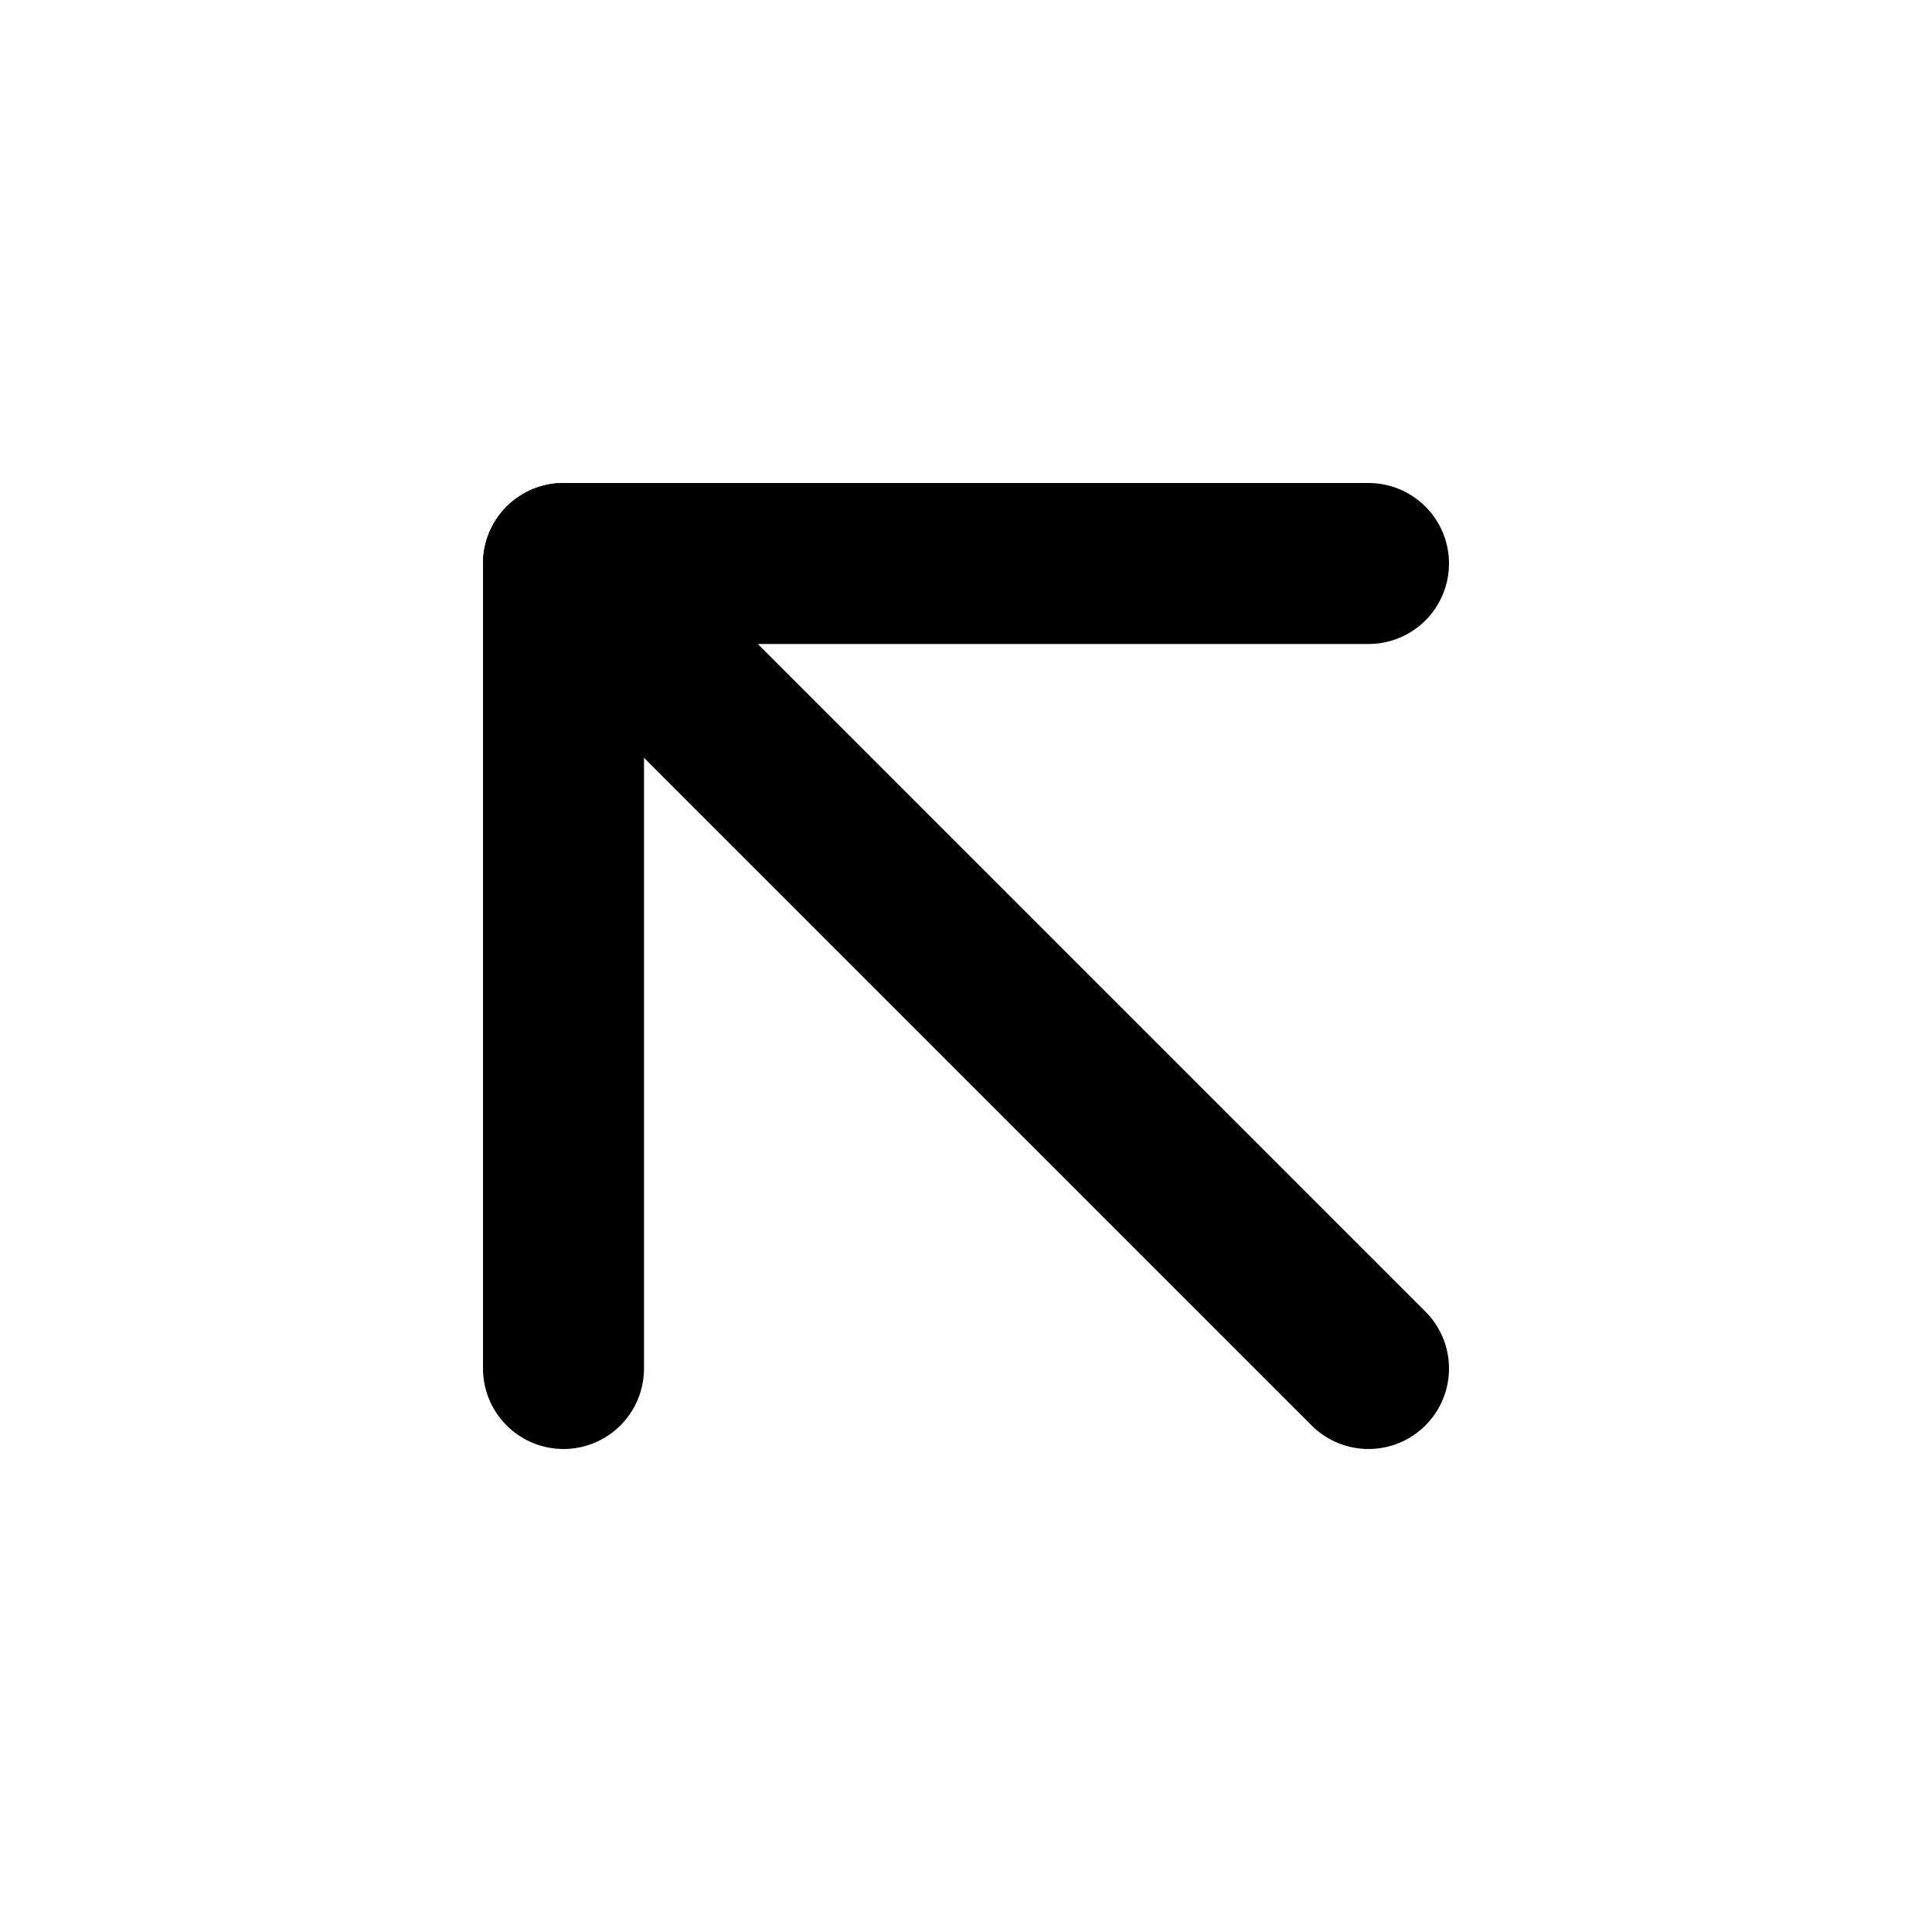
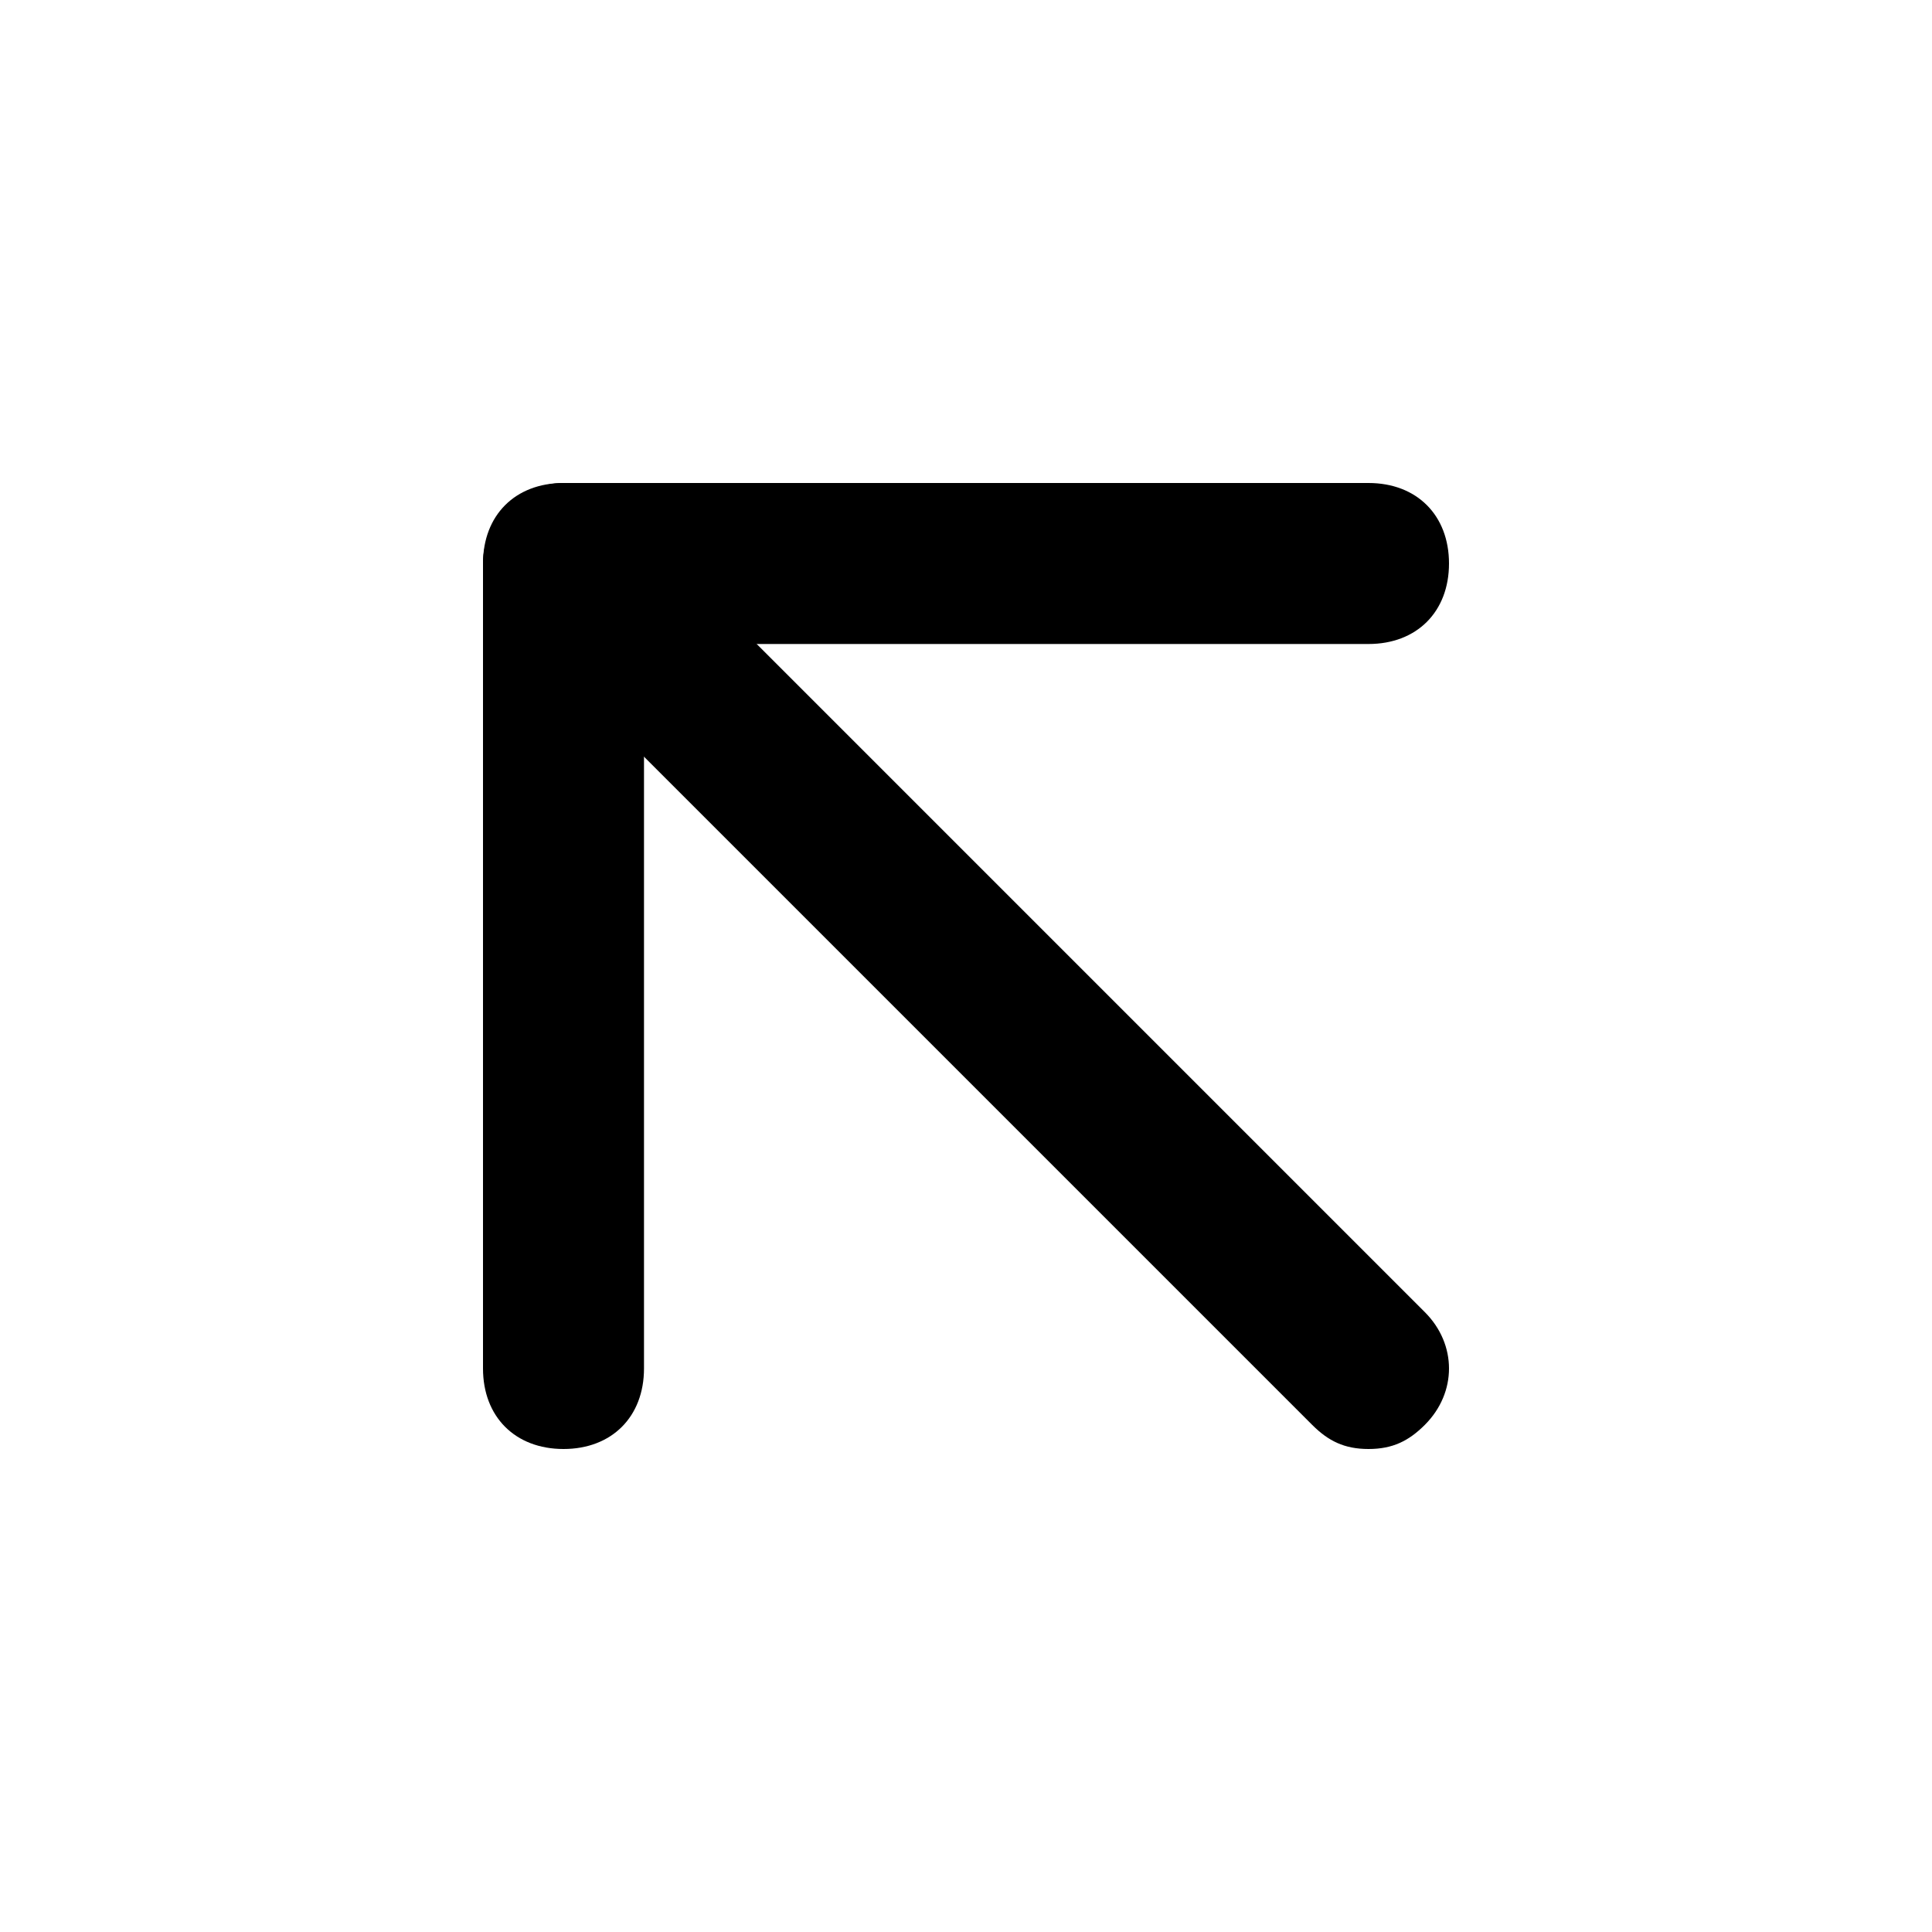
- <svg xmlns="http://www.w3.org/2000/svg" width="24" height="24" viewBox="0 0 24 24" fill="none" stroke="currentColor" stroke-width="2" stroke-linecap="round" stroke-linejoin="round">
-   <line x1="17" y1="17" x2="7" y2="7" />
-   <polyline points="7 17 7 7 17 7" />
+ <svg xmlns="http://www.w3.org/2000/svg" viewBox="0 0 24 24" style="enable-background:new 0 0 24 24" xml:space="preserve">
+   <path d="M17 18c-.3 0-.5-.1-.7-.3l-10-10c-.4-.4-.4-1 0-1.4s1-.4 1.4 0l10 10c.4.4.4 1 0 1.4-.2.2-.4.3-.7.3z" />
+   <path d="M7 18c-.6 0-1-.4-1-1V7c0-.6.4-1 1-1h10c.6 0 1 .4 1 1s-.4 1-1 1H8v9c0 .6-.4 1-1 1z" />
</svg>
